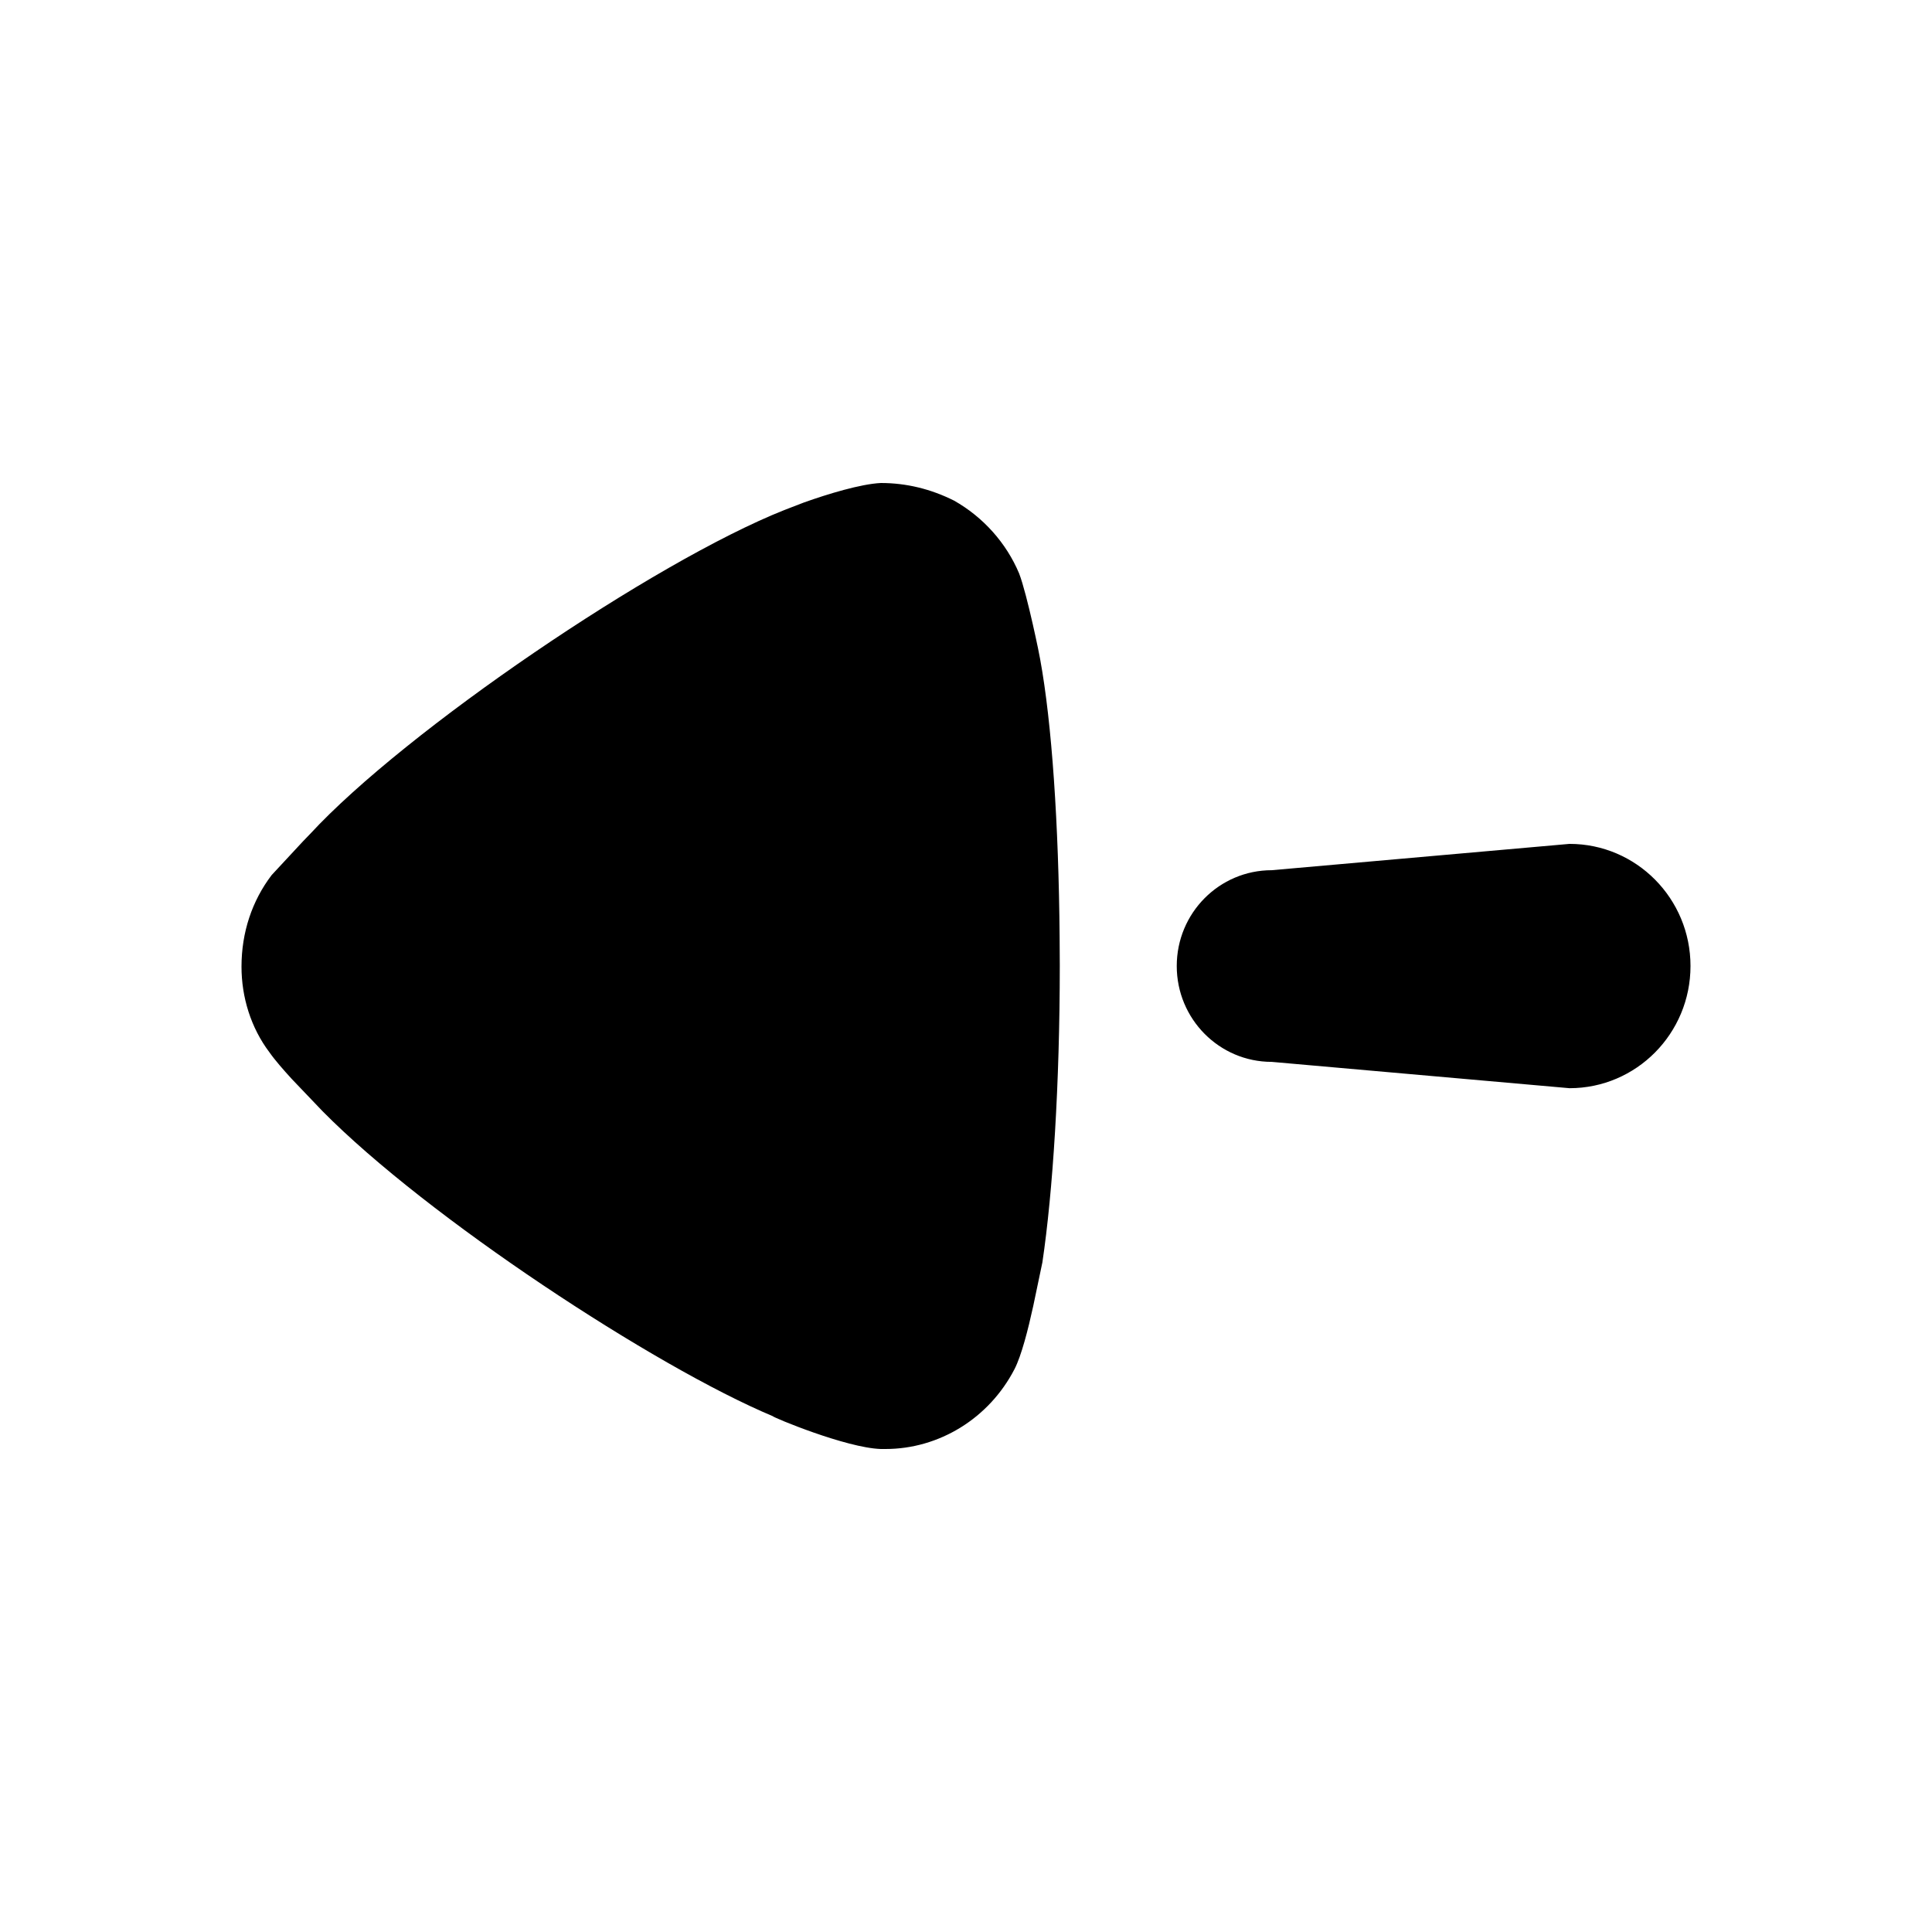
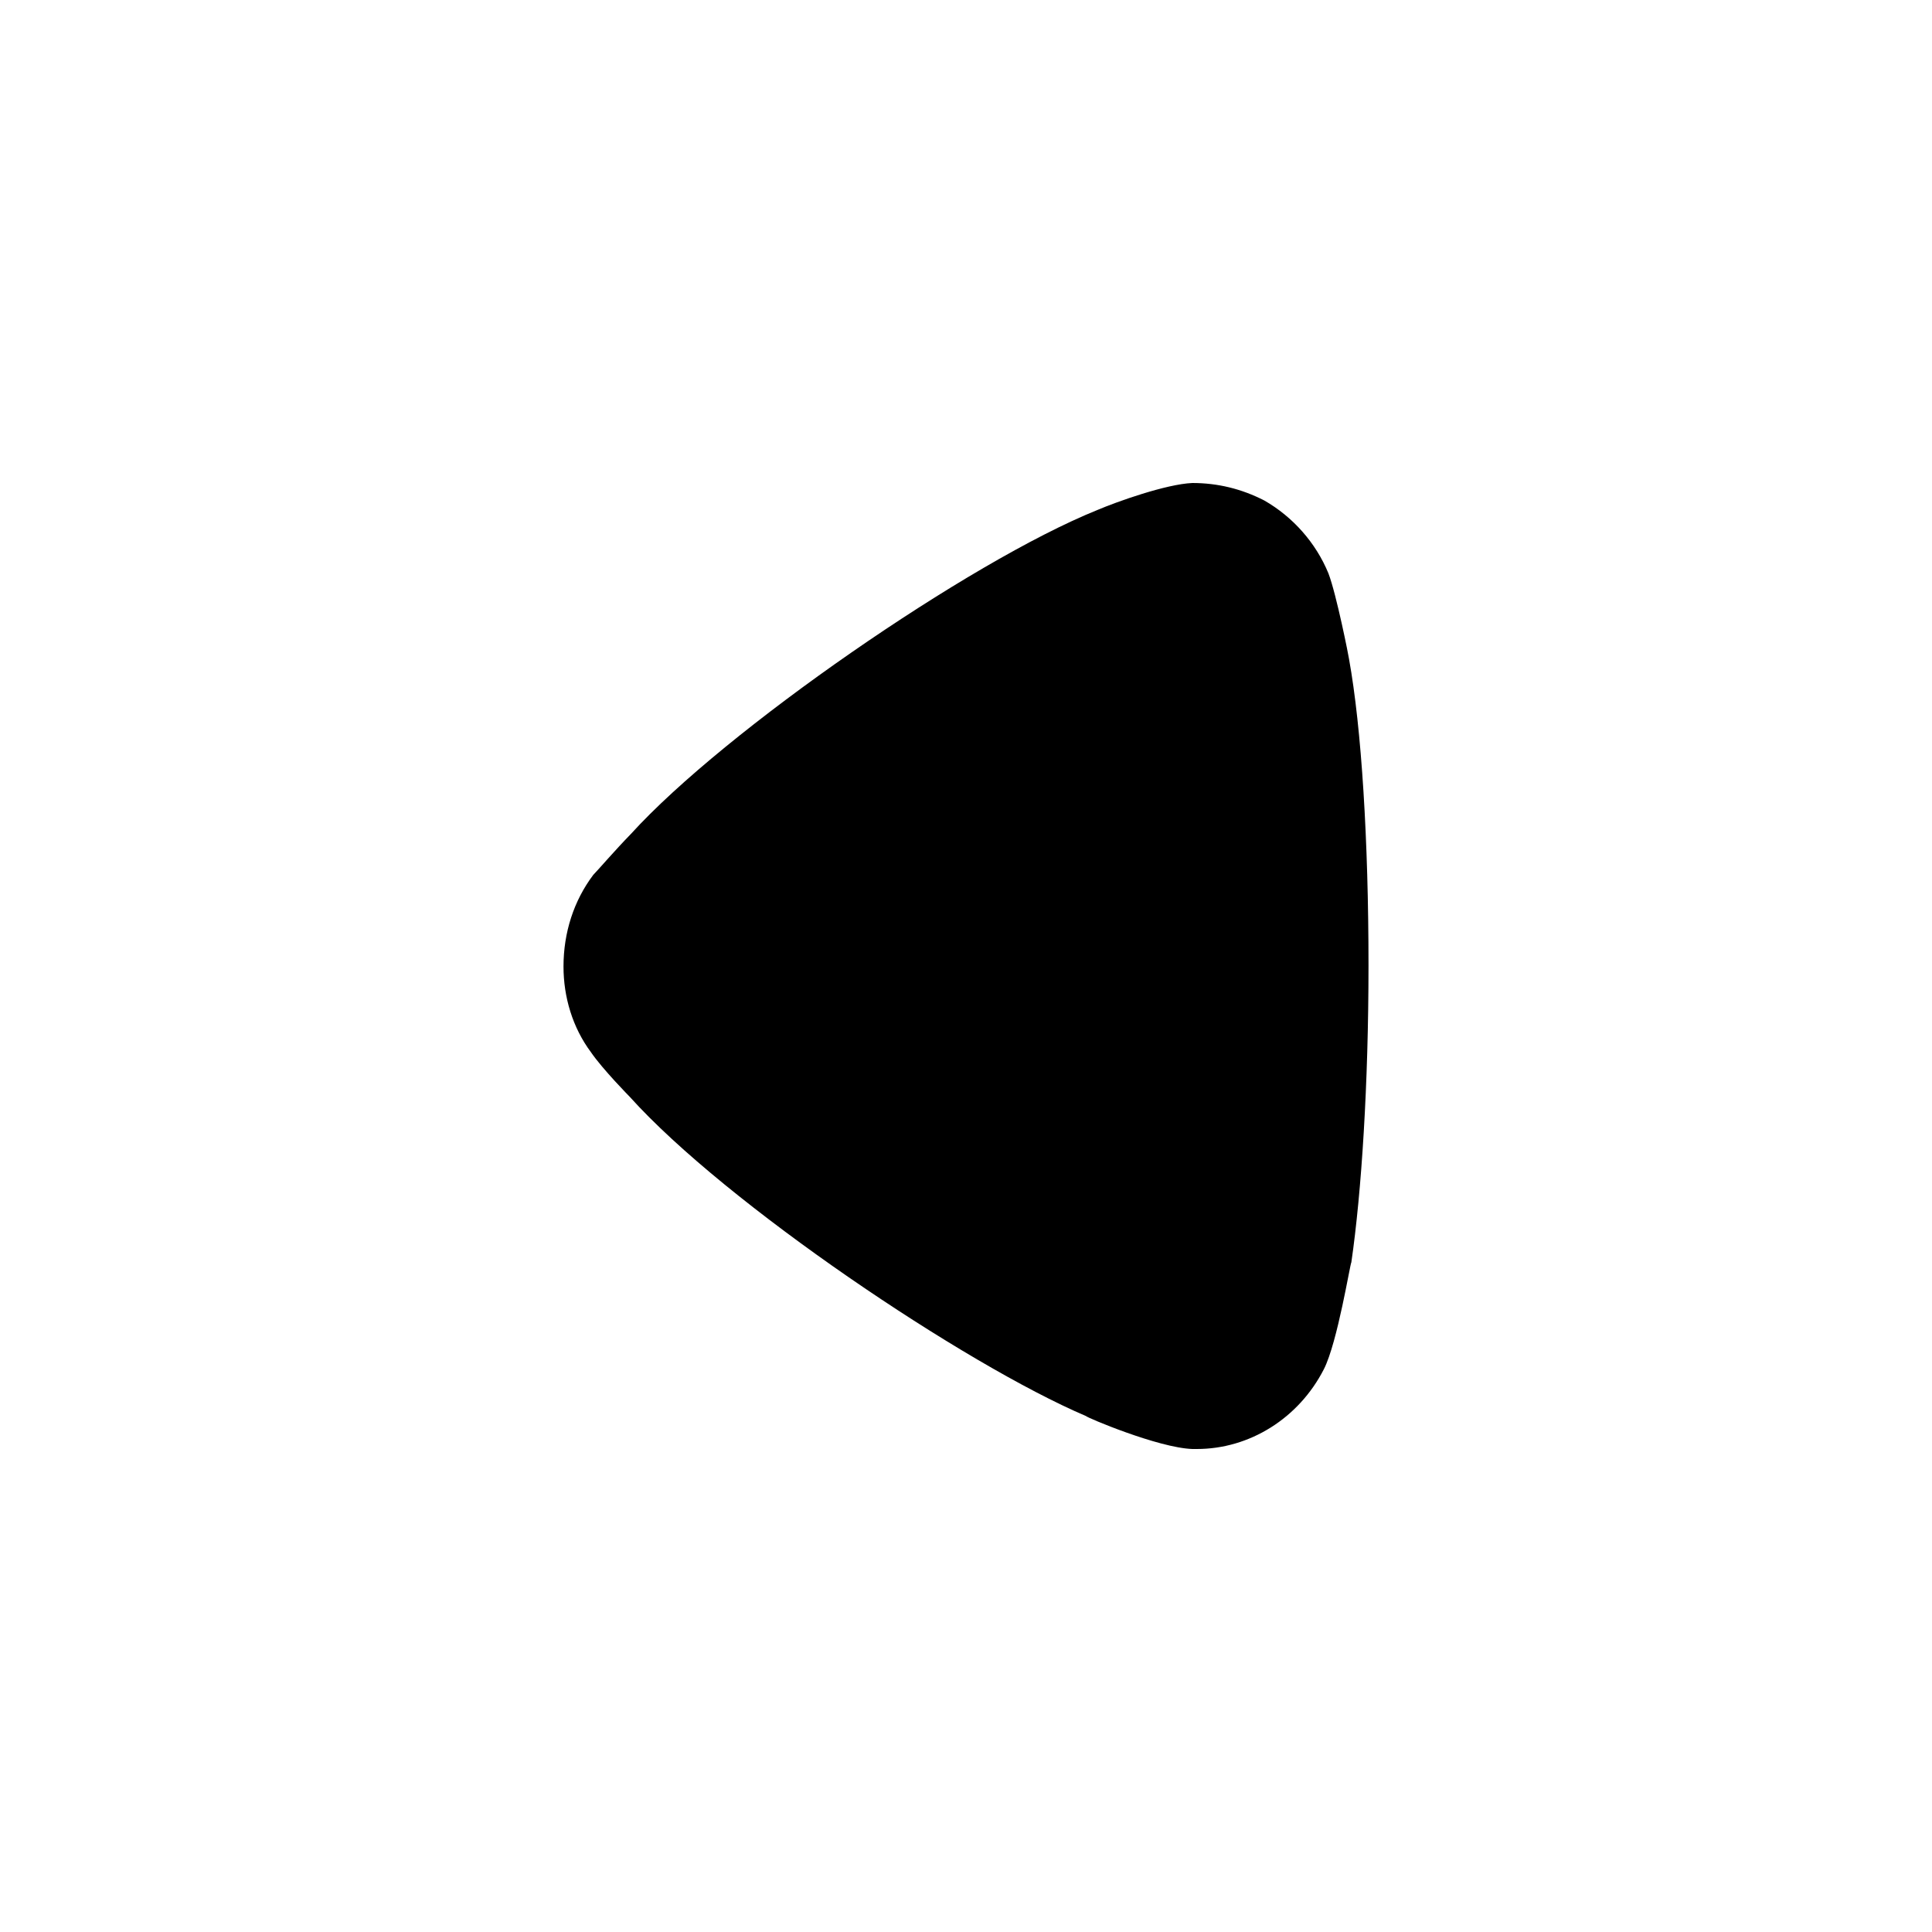
<svg xmlns="http://www.w3.org/2000/svg" width="24px" height="24px" viewBox="0 0 24 24" version="1.1">
-   <g id="Iconly/Bold/Arrow---Left" stroke="none" stroke-width="1" fill="none" fill-rule="evenodd">
-     <g id="Arrow---Left" transform="translate(3, 6)" fill="#000000" fill-rule="nonzero">
-       <path d="M10.163,5.639 L10.165,5.993 C10.165,7.465 10.079,8.807 9.949,9.681 L9.835,10.225 C9.772,10.513 9.689,10.841 9.602,11.009 C9.285,11.621 8.664,12 8,12 L7.942,12 C7.509,11.986 6.599,11.606 6.599,11.592 C5.135,10.978 2.31,9.124 1.006,7.803 L0.627,7.406 C0.528,7.298 0.416,7.171 0.347,7.072 C0.116,6.766 1.77635684e-15,6.387 1.77635684e-15,6.008 C1.77635684e-15,5.585 0.13,5.191 0.375,4.87 L0.765,4.45 L0.852,4.36 C2.036,3.077 5.126,0.978 6.743,0.336 L6.987,0.242 C7.281,0.137 7.692,0.012 7.942,0 C8.259,0 8.562,0.074 8.852,0.219 C9.213,0.423 9.501,0.745 9.66,1.124 C9.761,1.386 9.921,2.173 9.921,2.188 C10.067,2.982 10.151,4.235 10.163,5.639 Z M18,6 C18,6.839 17.327,7.518 16.497,7.518 L12.798,7.191 C12.146,7.191 11.618,6.658 11.618,6 C11.618,5.342 12.146,4.81 12.798,4.81 L16.497,4.483 C17.327,4.483 18,5.162 18,6 Z" />
+   <g id="Iconly/Bold/Arrow---Left-2" stroke="none" stroke-width="1" fill="none" fill-rule="evenodd">
+     <g id="Arrow---Left-2" transform="translate(7, 6)" fill="#000000" fill-rule="nonzero">
+       <path d="M0.369,4.869 C0.426,4.811 0.639,4.563 0.838,4.359 C2.003,3.076 5.042,0.976 6.633,0.335 C6.875,0.232 7.486,0.014 7.812,0 C8.125,0 8.423,0.072 8.707,0.218 C9.062,0.422 9.346,0.743 9.502,1.122 C9.603,1.385 9.758,2.172 9.758,2.186 C9.914,3.047 10,4.446 10,5.992 C10,7.465 9.914,8.807 9.787,9.681 C9.772,9.695 9.616,10.673 9.446,11.008 C9.133,11.62 8.522,12 7.868,12 L7.812,12 C7.386,11.985 6.491,11.605 6.491,11.591 C4.986,10.949 2.017,8.952 0.823,7.625 C0.823,7.625 0.487,7.284 0.341,7.071 C0.113,6.765 -8.8817842e-16,6.386 -8.8817842e-16,6.007 C-8.8817842e-16,5.584 0.128,5.19 0.369,4.869" />
    </g>
  </g>
</svg>
